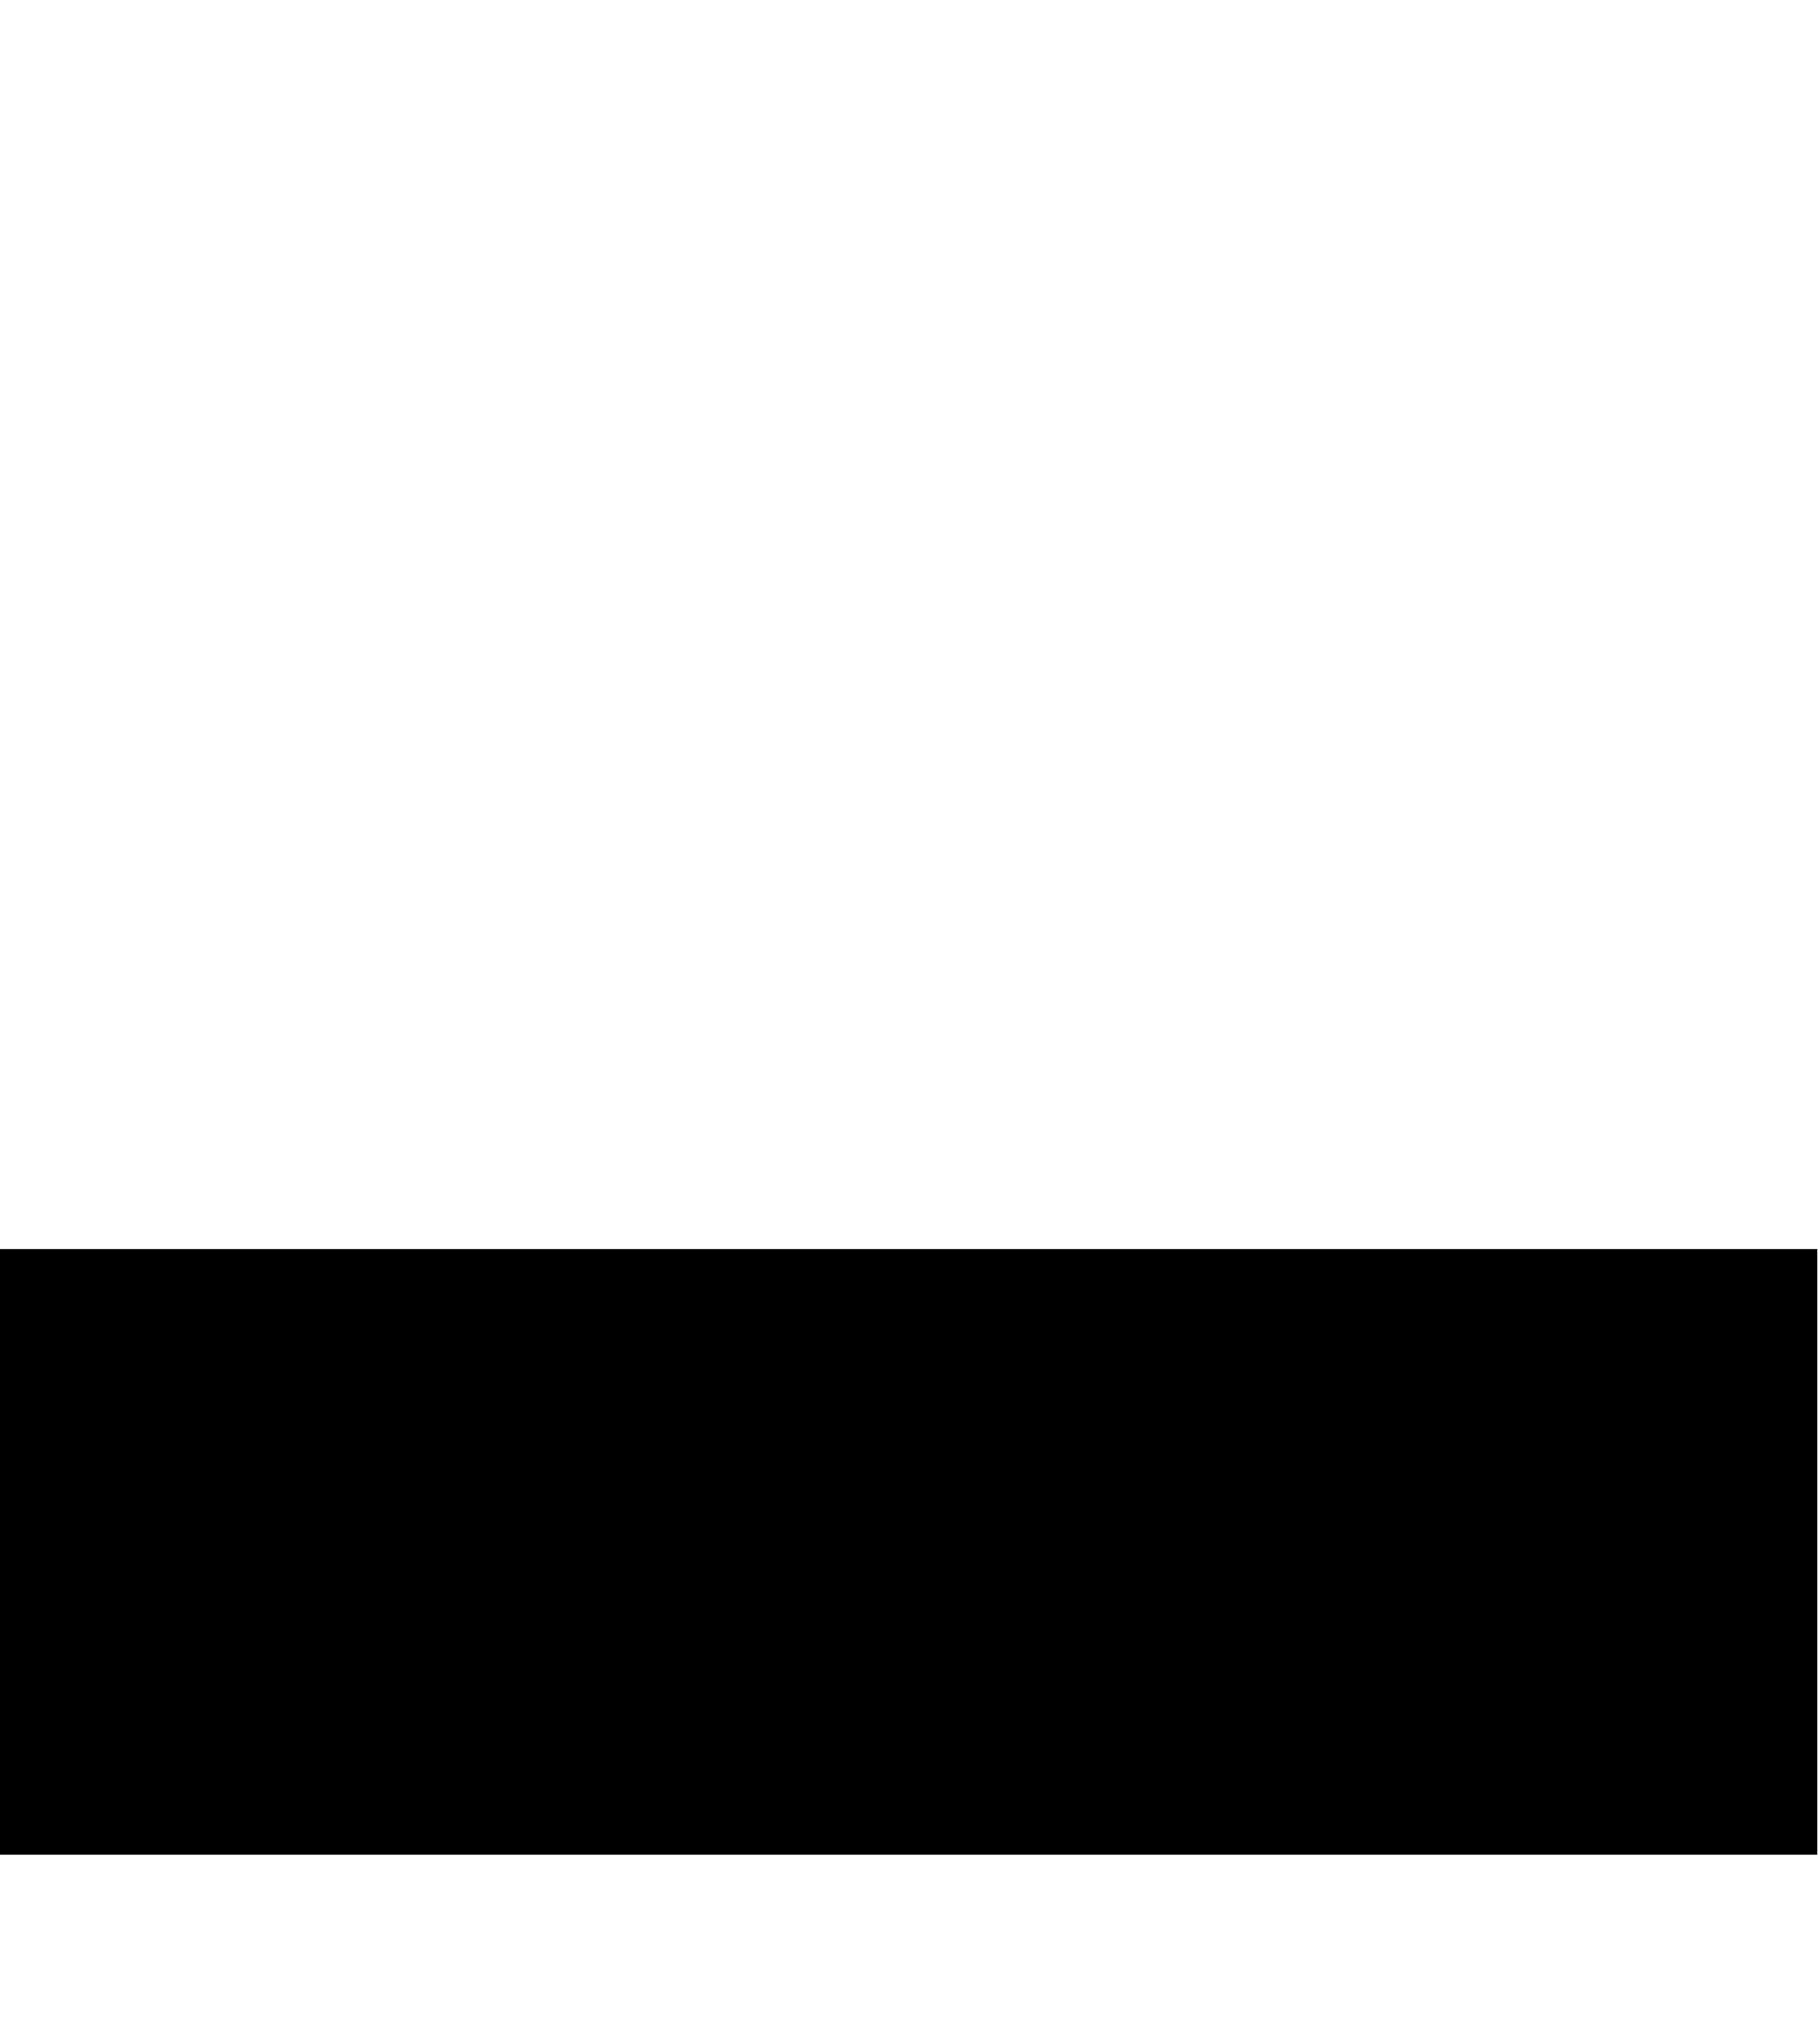
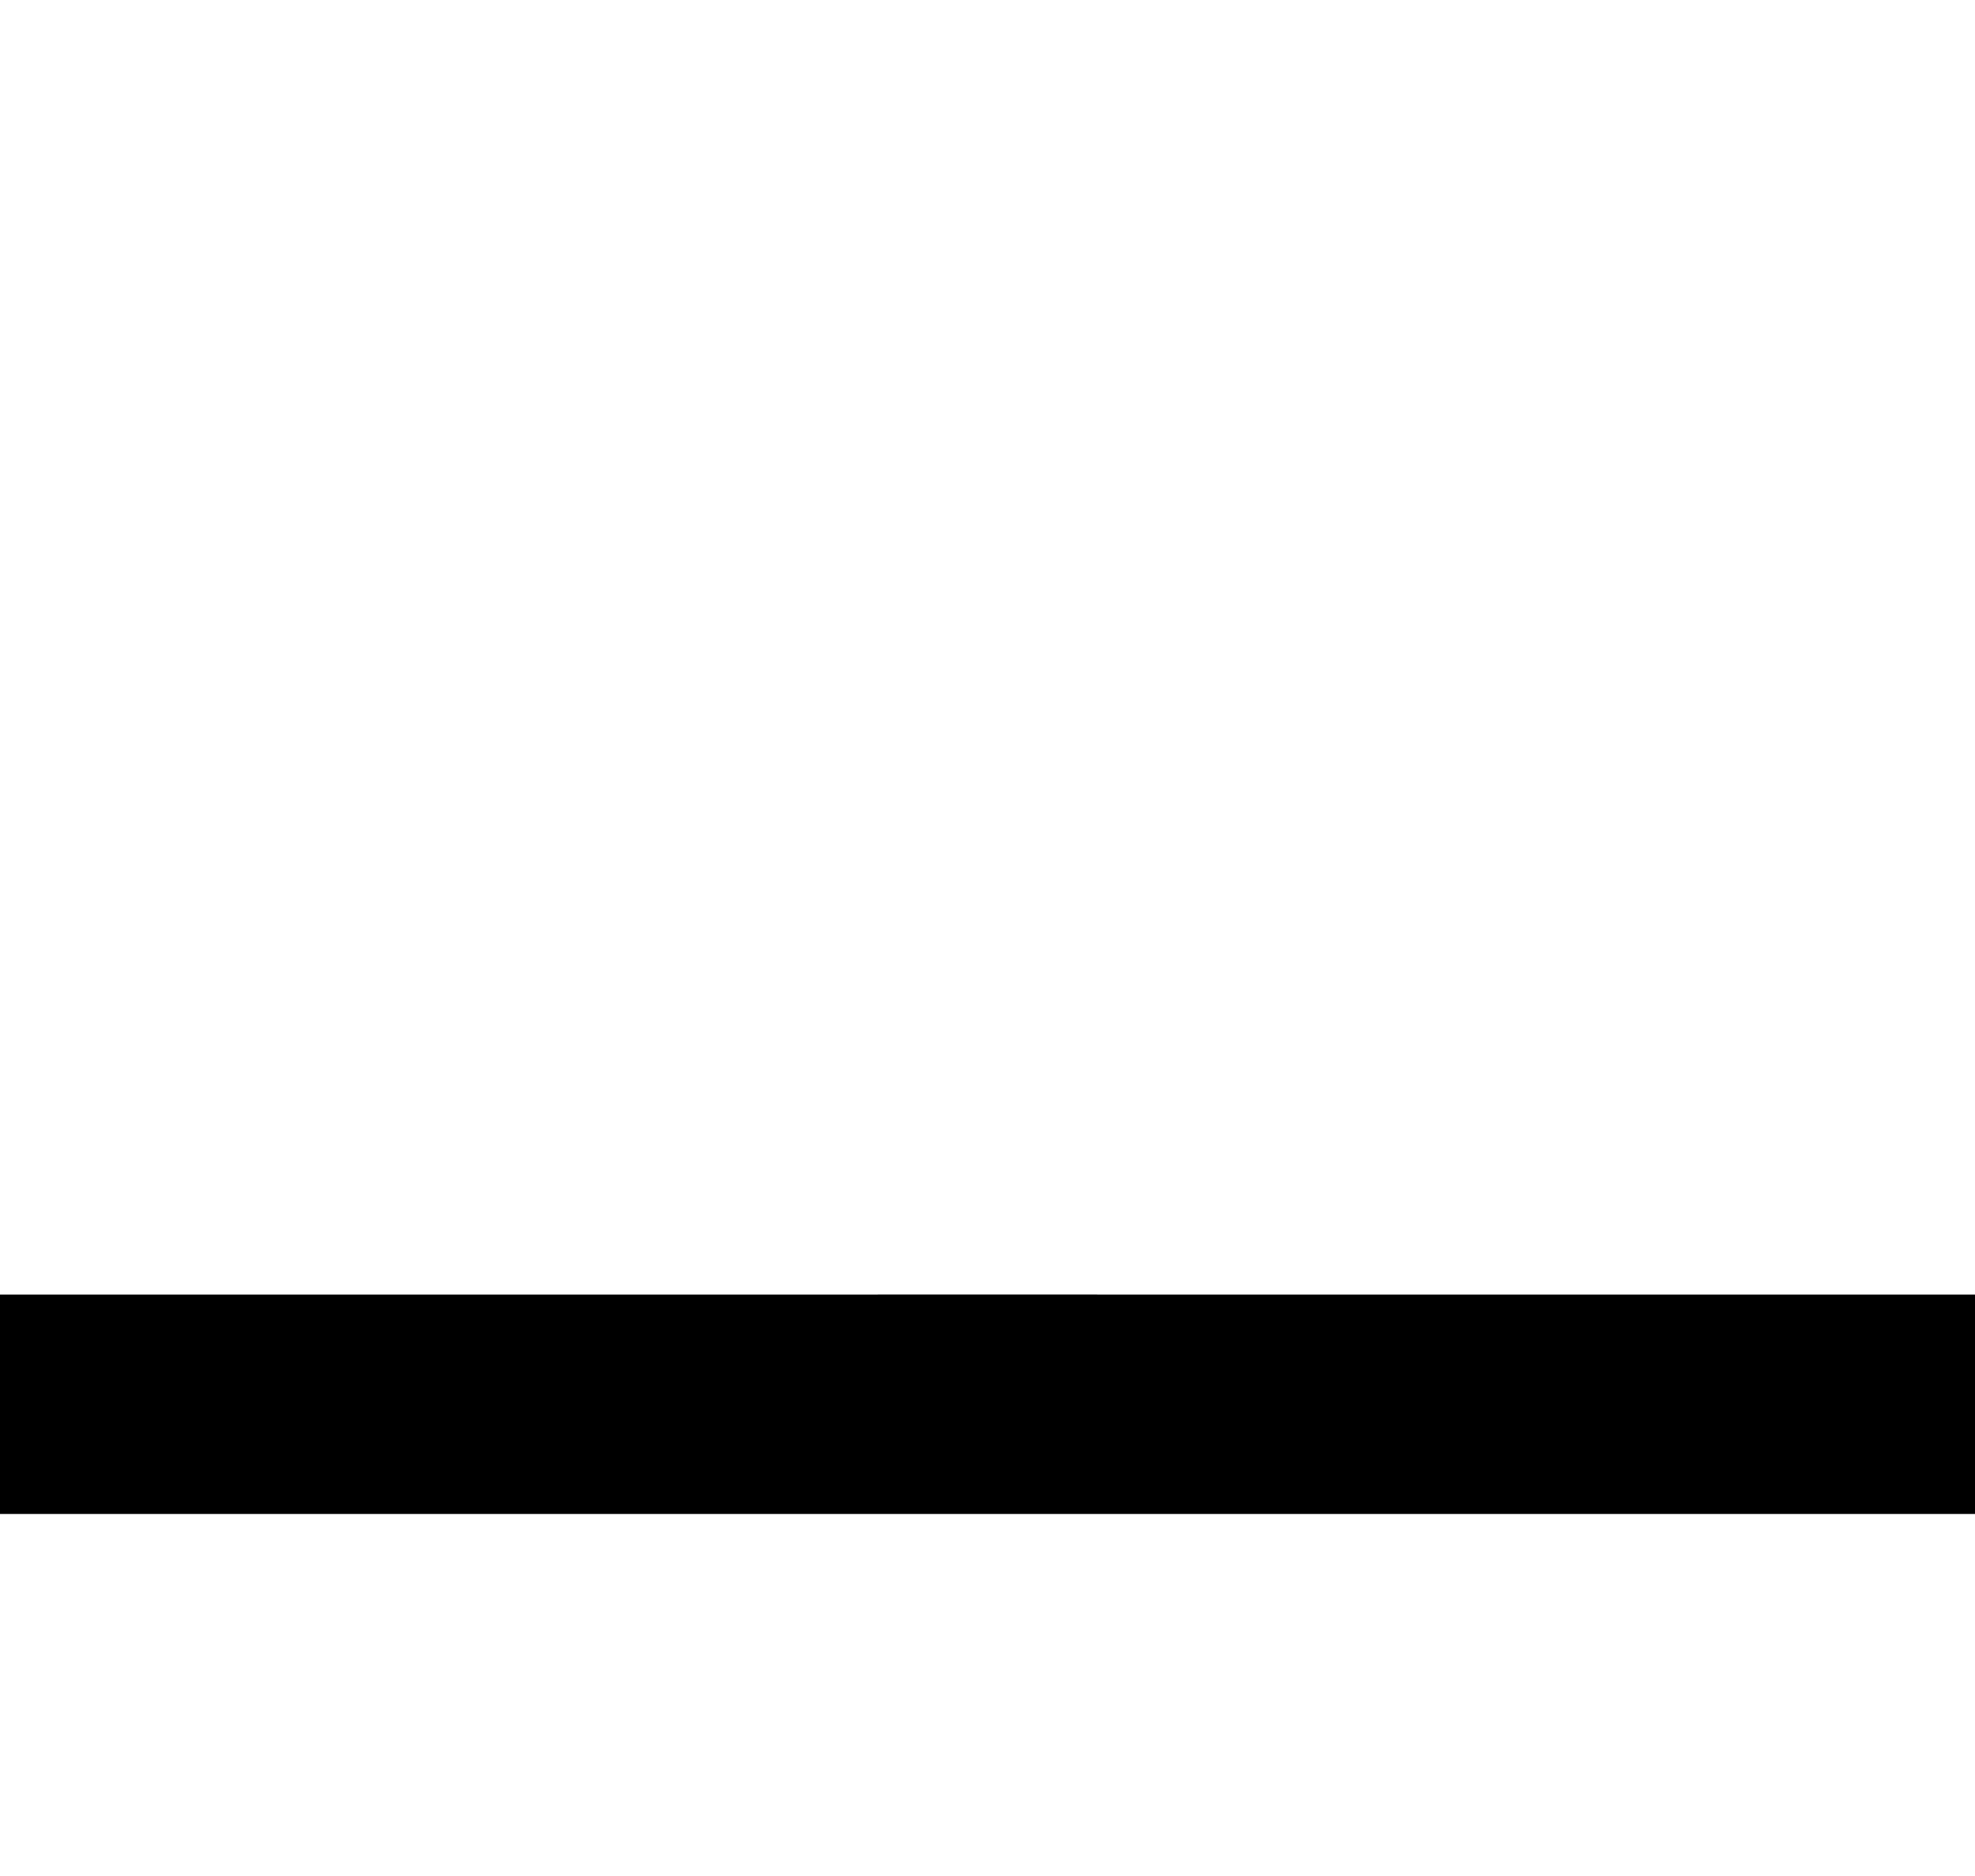
- <svg xmlns="http://www.w3.org/2000/svg" width="12">
-   <line x1="0" x2="100%" y1="8" y2="8" stroke="currentColor" stroke-width="4" />
-   <line x1="6" x2="6" y1="8" y2="100%" stroke="currentColor" stroke-width="4" />
+ <svg xmlns="http://www.w3.org/2000/svg" width="36">
+   <line x1="0" x2="100%" y1="18" y2="18" stroke="currentColor" stroke-width="4" />
+   <line x1="18" x2="18" y1="16" y2="100%" stroke="currentColor" stroke-width="4" />
</svg>
